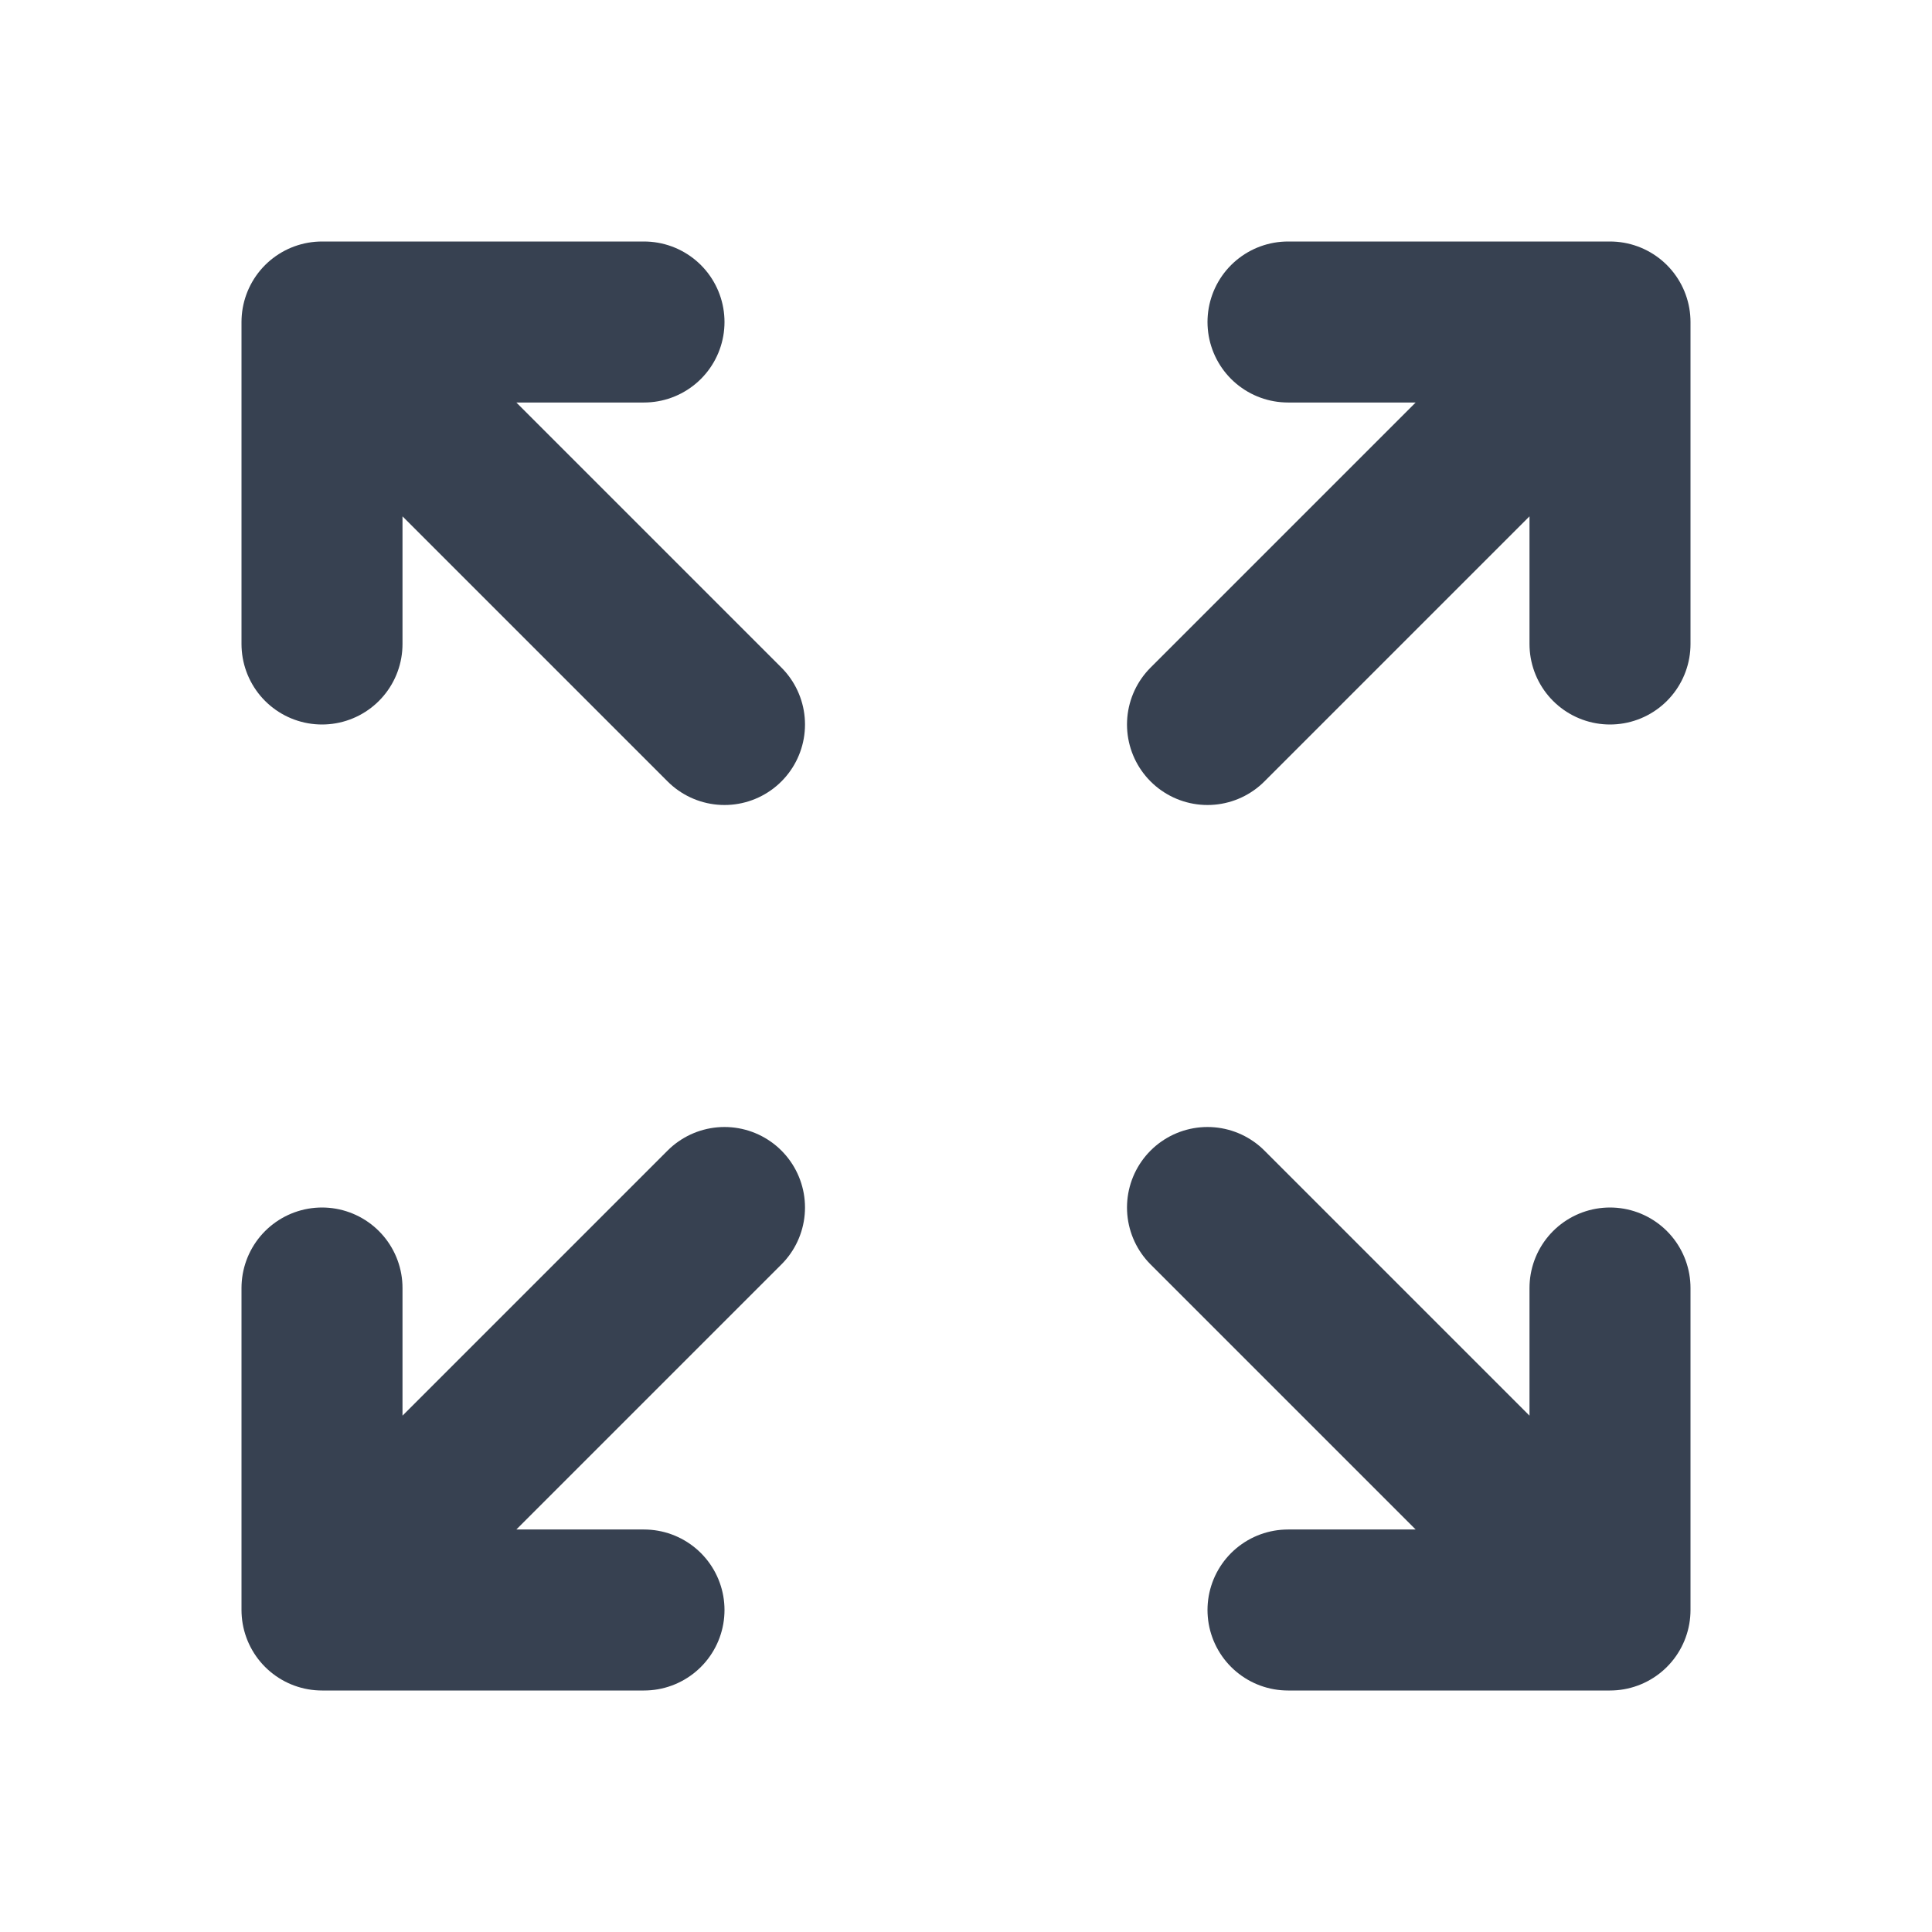
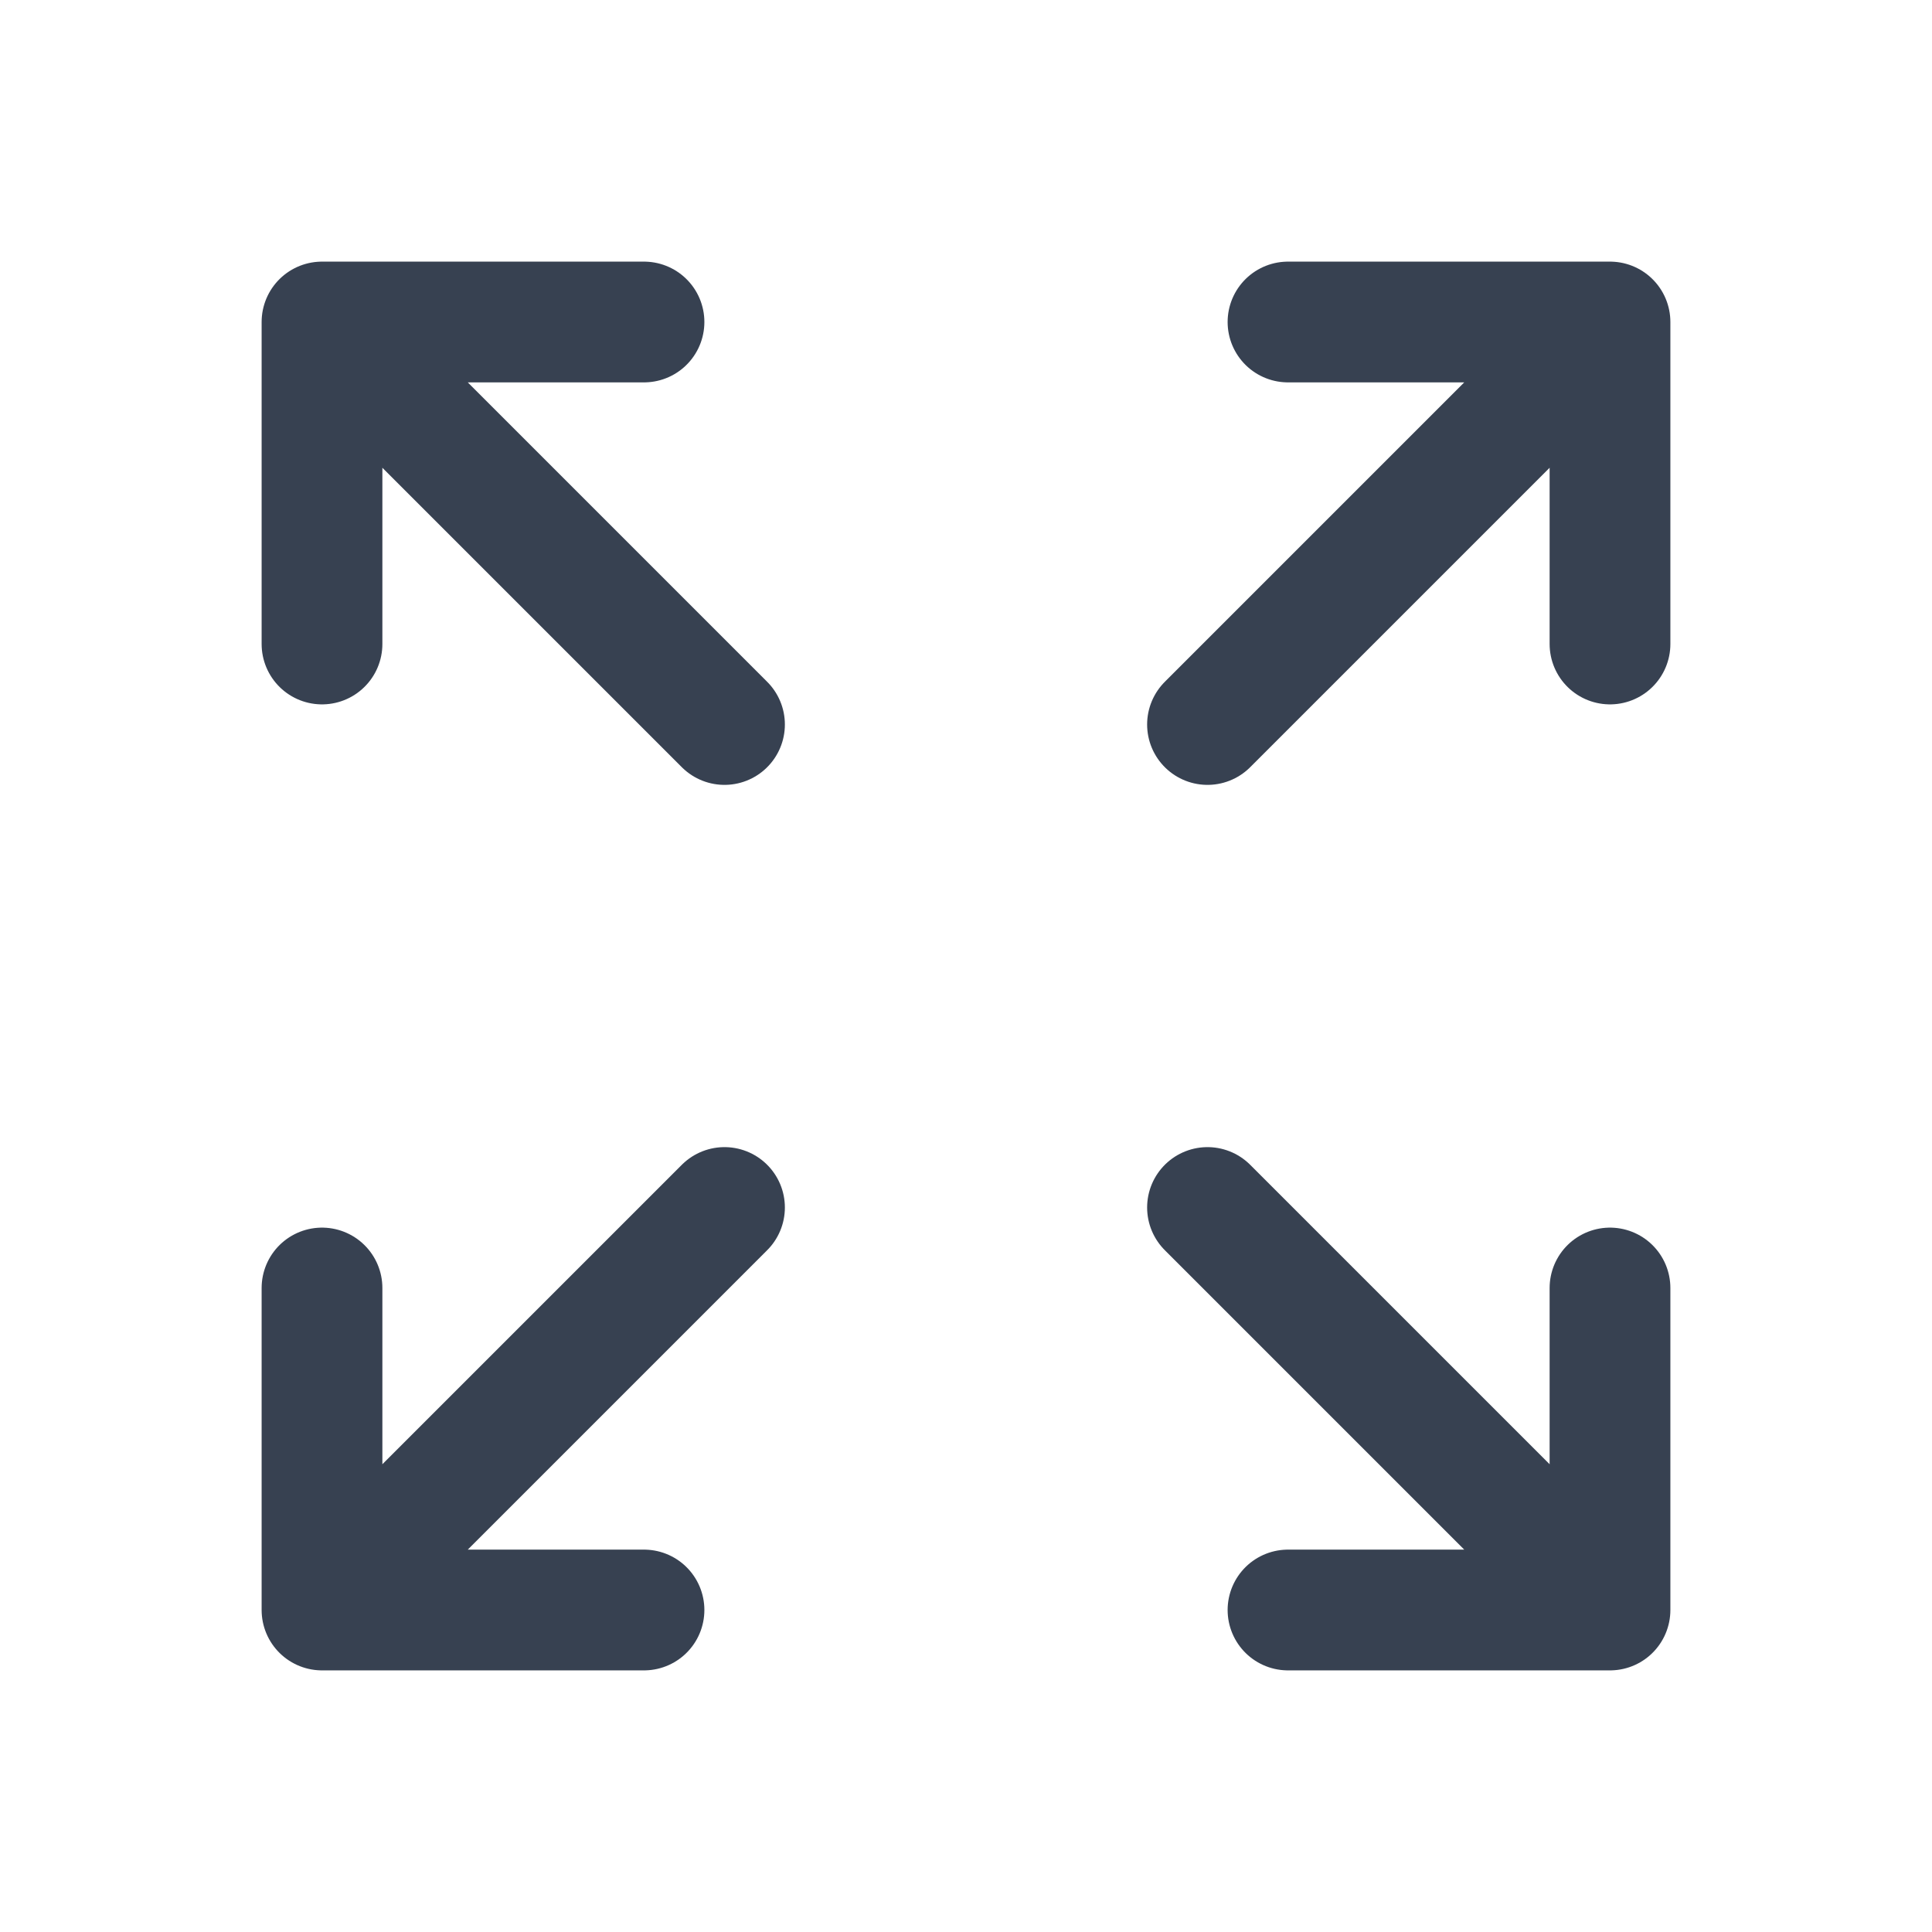
<svg xmlns="http://www.w3.org/2000/svg" width="24" height="24" viewBox="0 0 24 24" fill="none">
-   <path d="M4 8V4M4 4H8M4 4L9 9M20 8V4M20 4H16M20 4L15 9M4 16V20M4 20H8M4 20L9 15M20 20L15 15M20 20V16M20 20H16" stroke="#374151" stroke-width="2" stroke-linecap="round" stroke-linejoin="round" />
+   <path d="M4 8V4M4 4H8M4 4L9 9M20 8V4M20 4H16M20 4L15 9M4 16V20M4 20H8M4 20L9 15M20 20L15 15M20 20V16M20 20H16" stroke="#374151" stroke-width="1.5" stroke-linecap="round" stroke-linejoin="round" />
</svg>
